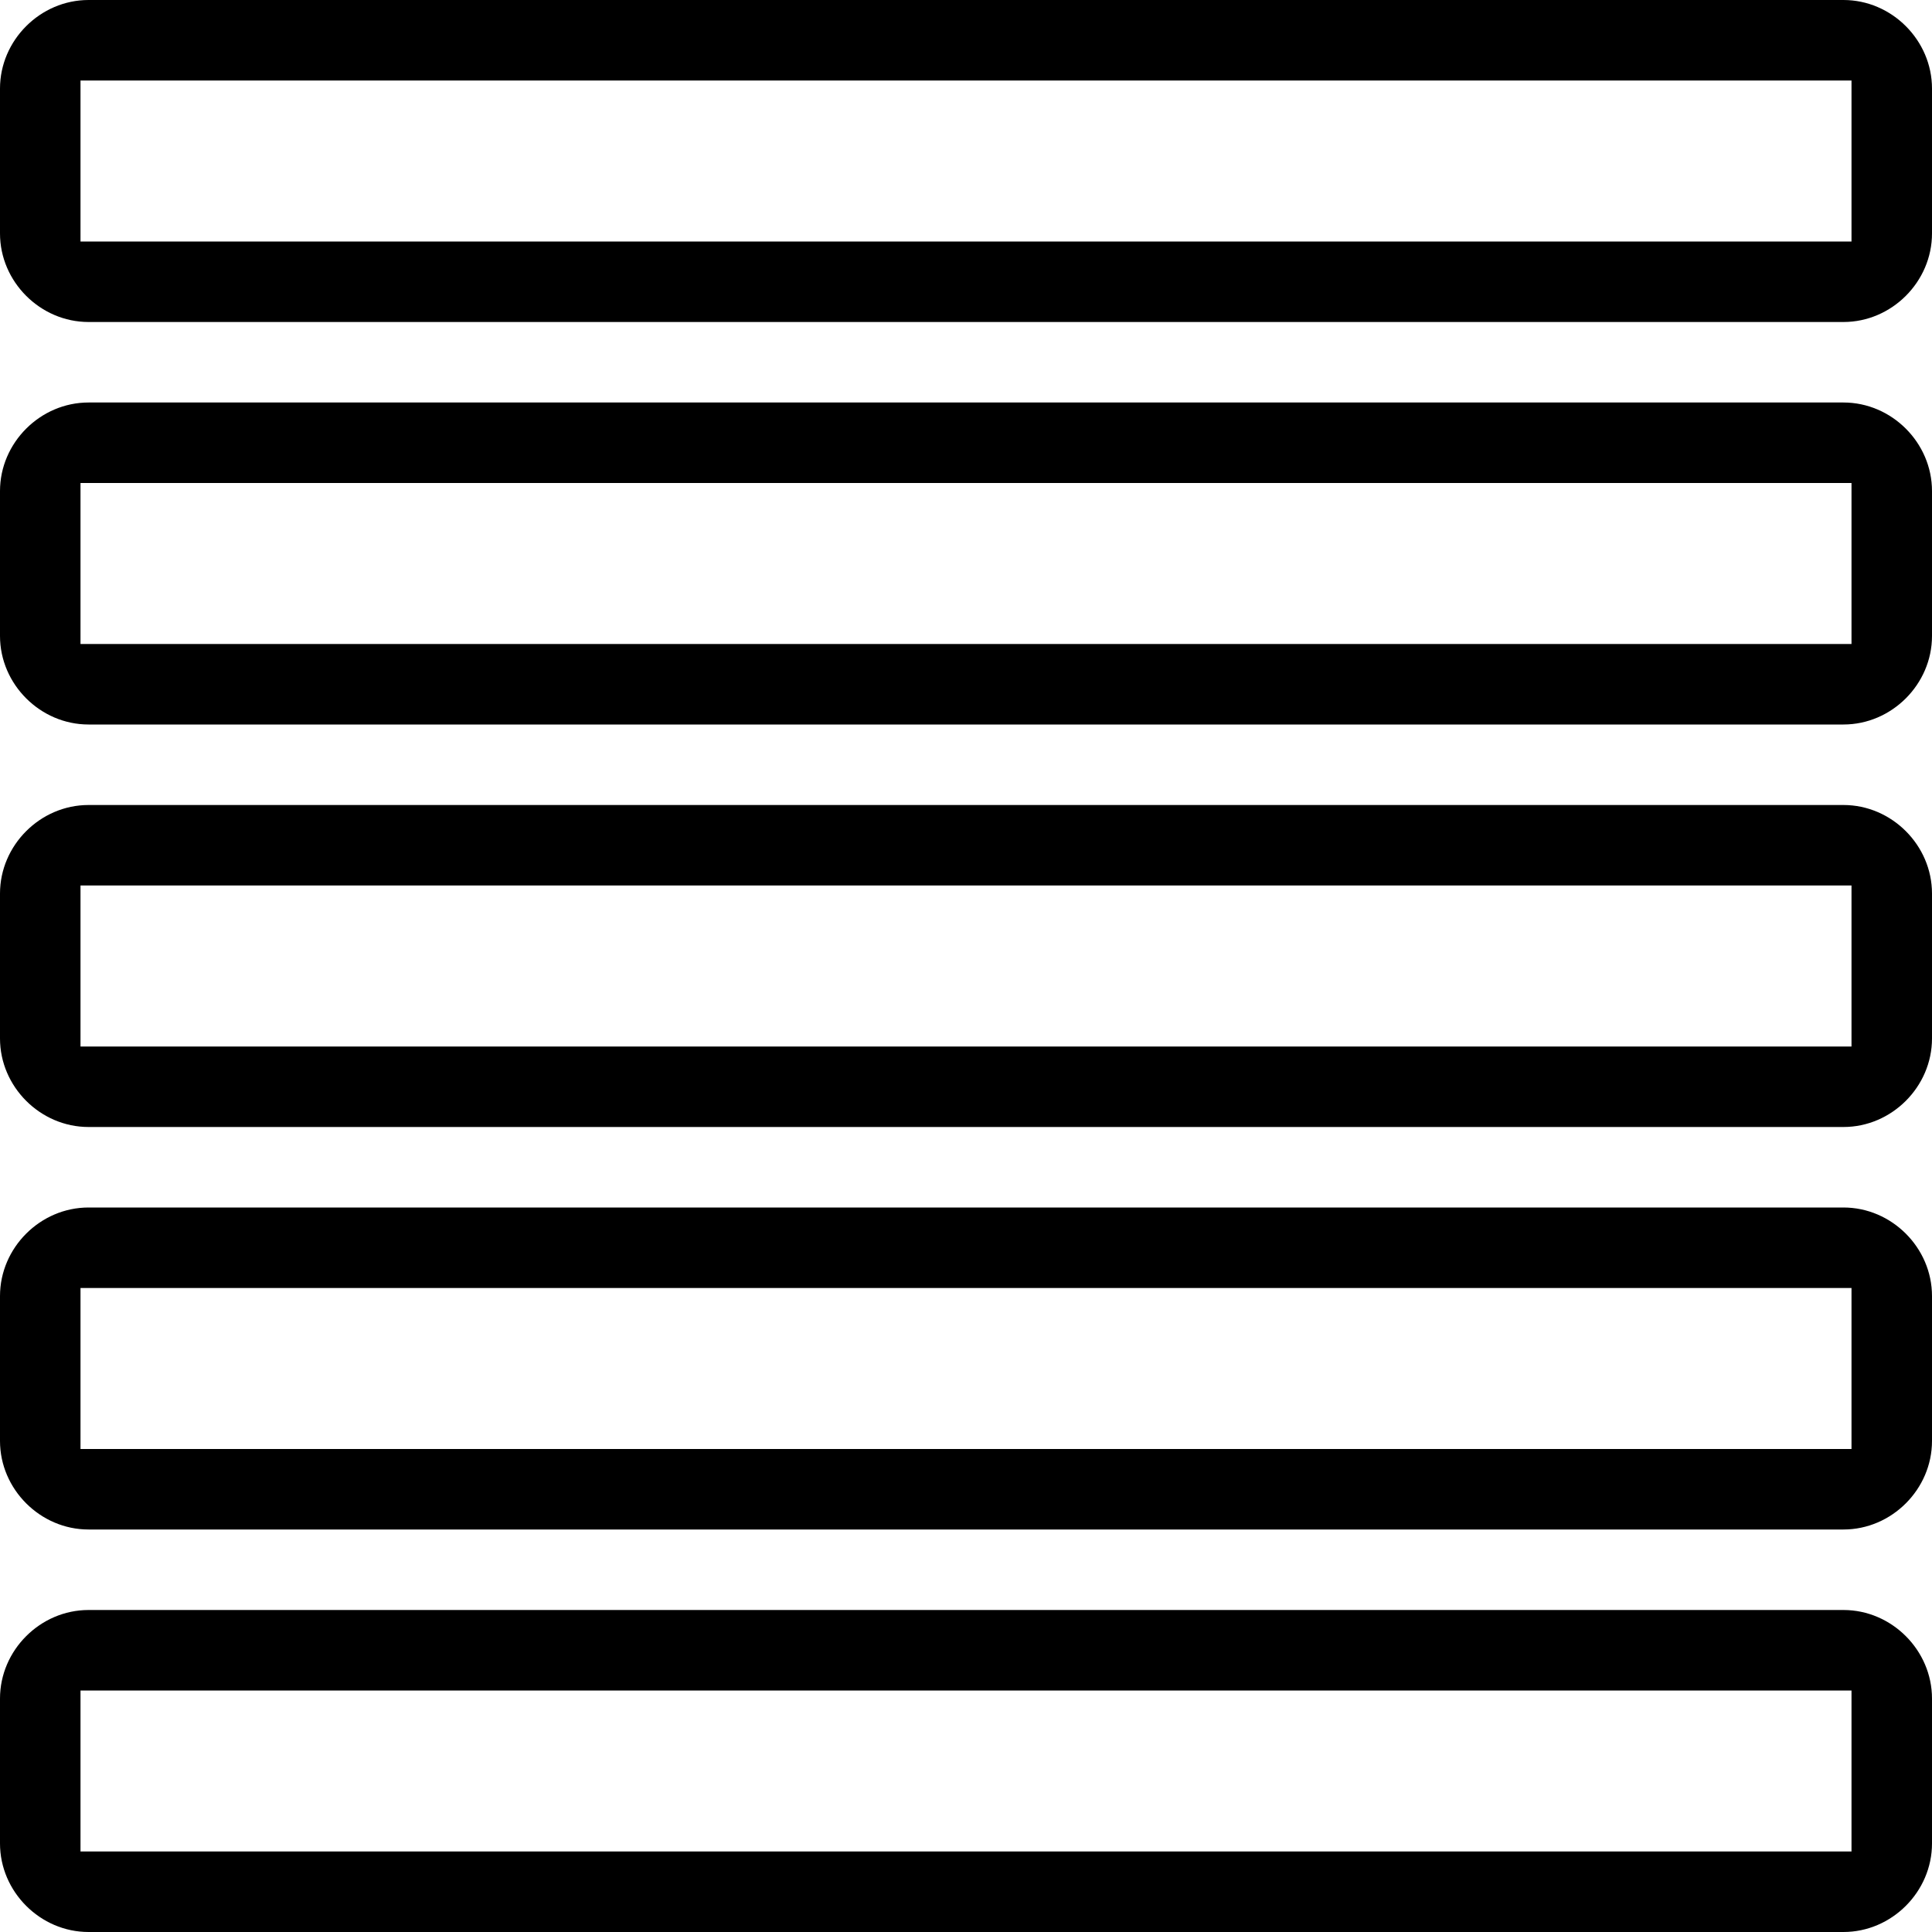
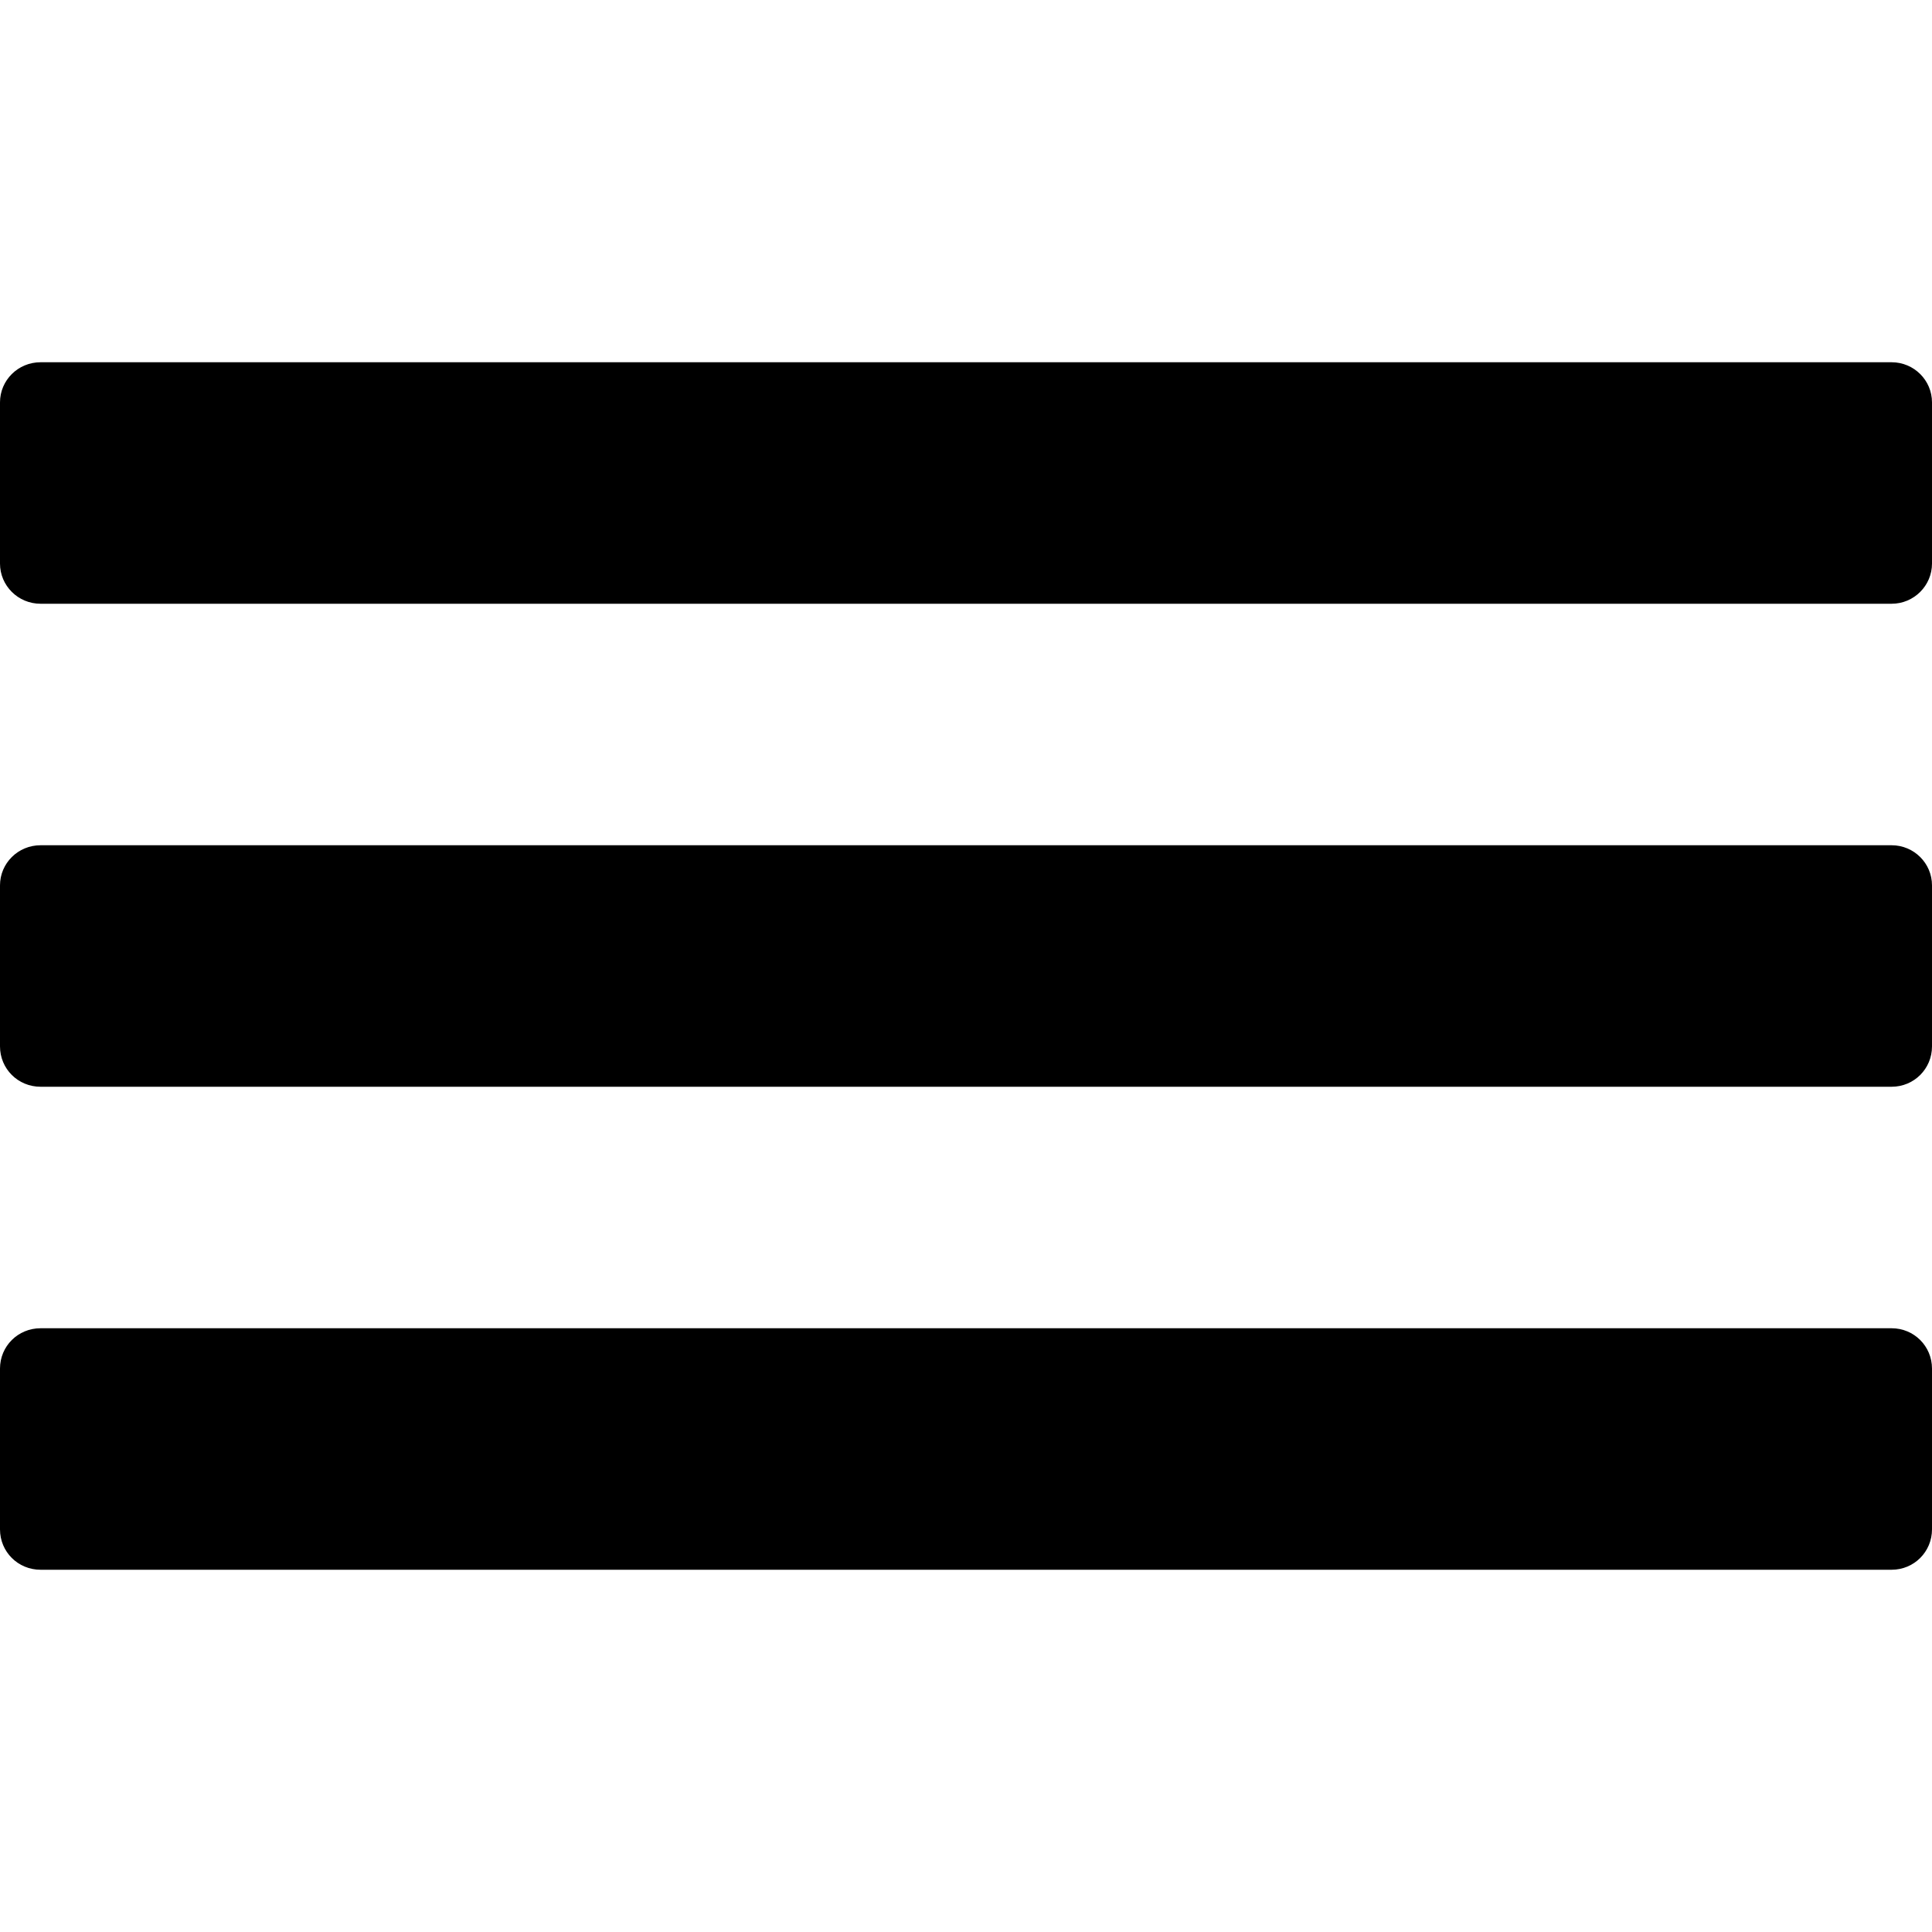
<svg xmlns="http://www.w3.org/2000/svg" enable-background="new 0 0 24 24" height="24px" id="Layer_1" version="1.1" viewBox="0 0 24 24" width="24px" xml:space="preserve">
-   <g>
-     <path d="M22.9,0H1.1C0.5,0,0,0.5,0,1.1v1.8C0,3.5,0.5,4,1.1,4h21.8C23.5,4,24,3.5,24,2.9V1.1C24,0.5,23.5,0,22.9,0z M23,3H1V1h22V3   z" />
-     <path d="M22.9,10H1.1C0.5,10,0,10.5,0,11.1v1.8C0,13.5,0.5,14,1.1,14h21.8c0.6,0,1.1-0.5,1.1-1.1v-1.8C24,10.5,23.5,10,22.9,10z    M23,13H1v-2h22V13z" />
-     <path d="M22.9,20H1.1C0.5,20,0,20.5,0,21.1v1.8C0,23.5,0.5,24,1.1,24h21.8c0.6,0,1.1-0.5,1.1-1.1v-1.8C24,20.5,23.5,20,22.9,20z    M23,23H1v-2h22V23z" />
-     <path d="M22.9,5H1.1C0.5,5,0,5.5,0,6.1v1.8C0,8.5,0.5,9,1.1,9h21.8C23.5,9,24,8.5,24,7.9V6.1C24,5.5,23.5,5,22.9,5z M23,8H1V6h22V8   z" />
-     <path d="M22.9,15H1.1C0.5,15,0,15.5,0,16.1v1.8C0,18.5,0.5,19,1.1,19h21.8c0.6,0,1.1-0.5,1.1-1.1v-1.8C24,15.5,23.5,15,22.9,15z    M23,18H1v-2h22V18z" />
-   </g>
+   <path clip-rule="evenodd" d="M24,18.998c0,0.279-0.223,0.502-0.502,0.502H0.504C0.223,19.5,0,19.277,0,18.998  v-1.997C0,16.723,0.223,16.5,0.504,16.5h22.994c0.279,0,0.502,0.223,0.502,0.501V18.998z M24,10.998  c0-0.273-0.223-0.498-0.502-0.498H0.504C0.223,10.5,0,10.725,0,10.998v2C0,13.277,0.223,13.5,0.504,13.5h22.994  c0.279,0,0.502-0.223,0.502-0.501V10.998z M24,4.998C24,4.725,23.777,4.5,23.498,4.5H0.504C0.223,4.5,0,4.725,0,4.998v2.003  C0,7.274,0.223,7.5,0.504,7.5h22.994C23.777,7.5,24,7.274,24,7.001V4.998z" fill-rule="evenodd" />
</svg>
